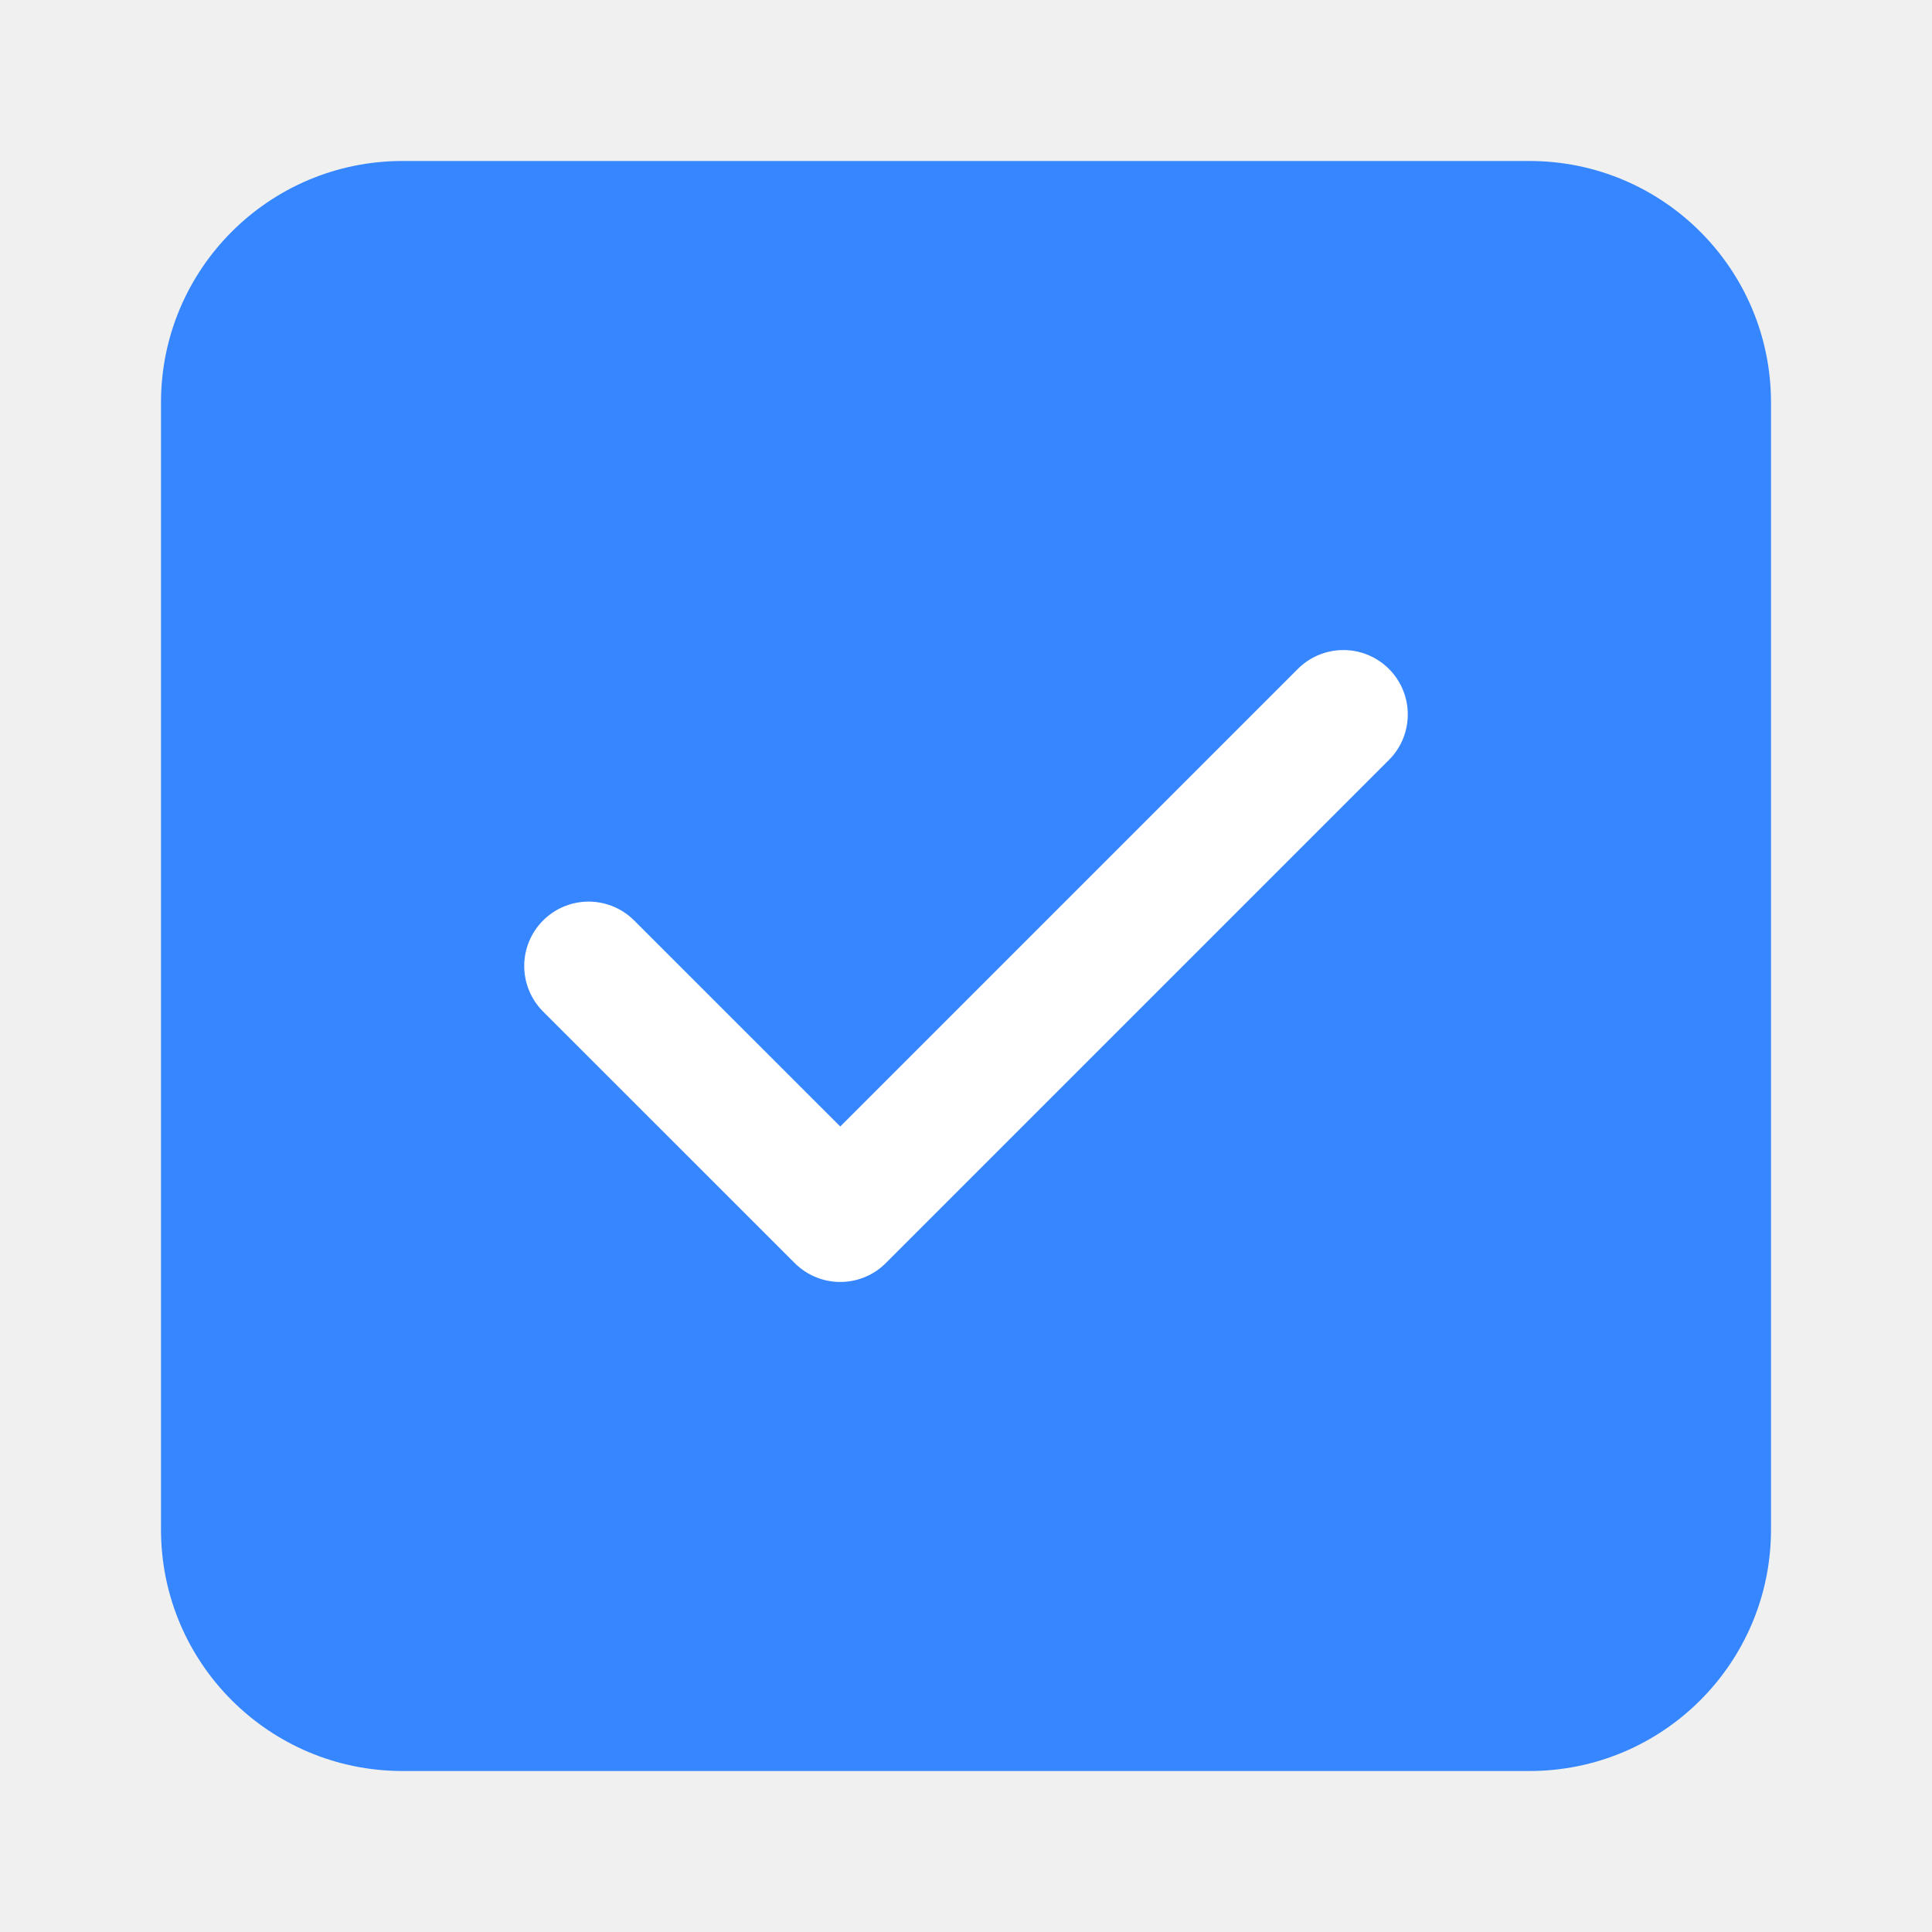
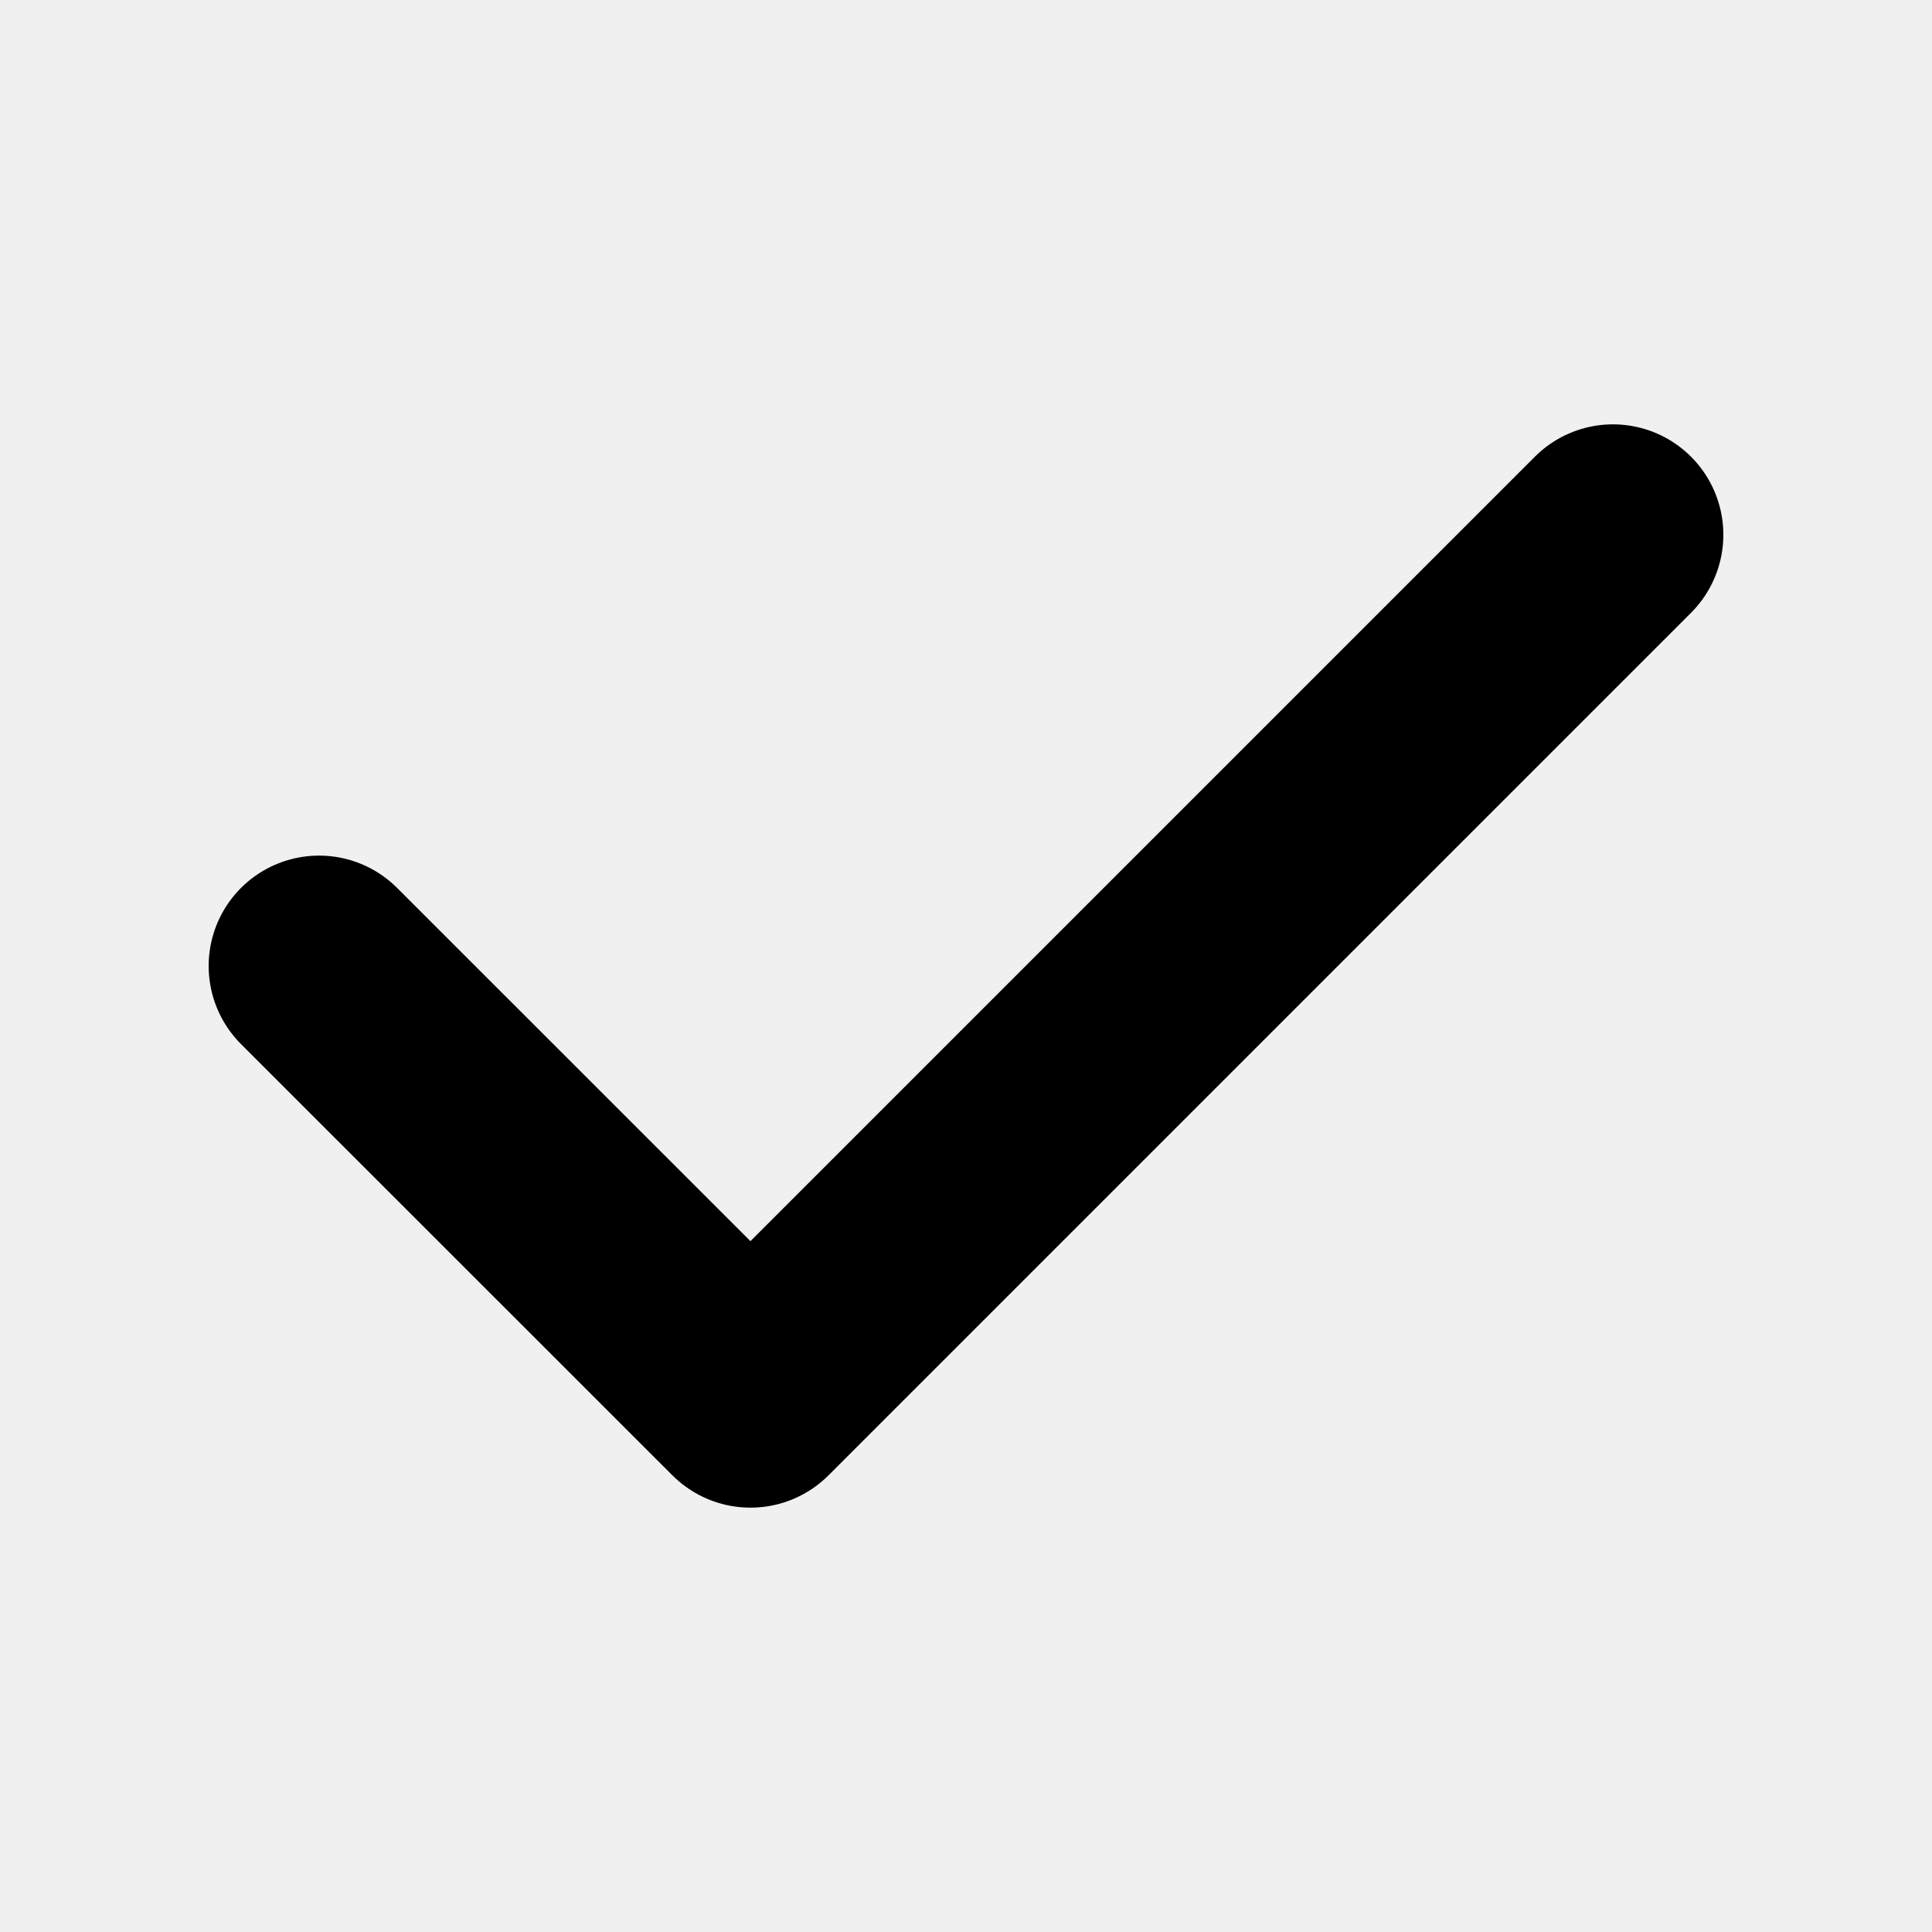
- <svg xmlns="http://www.w3.org/2000/svg" width="24" height="24" viewBox="0 0 24 24" fill="none">
-   <rect x="2" y="2" width="20" height="20" rx="3" fill="#3586FF" />
-   <path d="M7.312 12L10.438 15.125L16.688 8.875" stroke="white" stroke-width="1.6" stroke-linecap="round" stroke-linejoin="round" />
+ <svg xmlns="http://www.w3.org/2000/svg" width="14" height="14" viewBox="0 0 14 14" fill="none">
+   <path d="M2.312 7L5.438 10.125L11.688 3.875" stroke="currentColor" stroke-width="1.6" stroke-linecap="round" stroke-linejoin="round" />
</svg>
